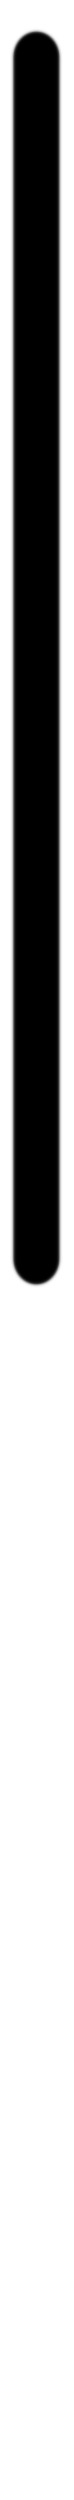
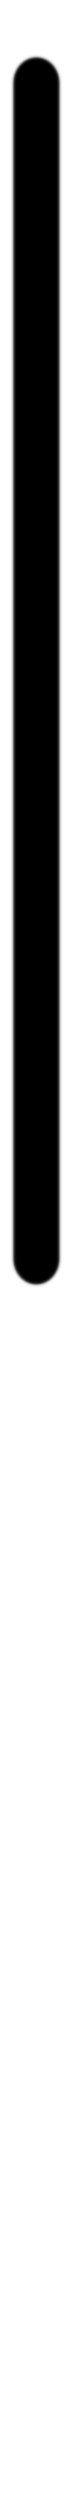
<svg xmlns="http://www.w3.org/2000/svg" id="svg5583" version="1.1" width="10" height="340" viewBox="0 0 10 340">
  <defs id="defs5587">
    <filter style="color-interpolation-filters:sRGB" id="filter6188" x="-0.061" width="1.122" y="-0.003" height="1.006">
      <feGaussianBlur stdDeviation="0.229" id="feGaussianBlur6190" />
    </filter>
  </defs>
-   <rect style="opacity:1;fill:#000000;fill-opacity:1;stroke:none;stroke-opacity:1;filter:url(#filter6188)" id="rect5615" width="6.271" height="170.384" x="1.815" y="4.298" ry="3.491" />
+   <rect style="opacity:1;fill:#000000;fill-opacity:1;stroke:none;stroke-opacity:1;filter:url(#filter6188)" id="rect5615" width="6.271" height="166.882" x="1.815" y="7.8" ry="3.491" />
</svg>
